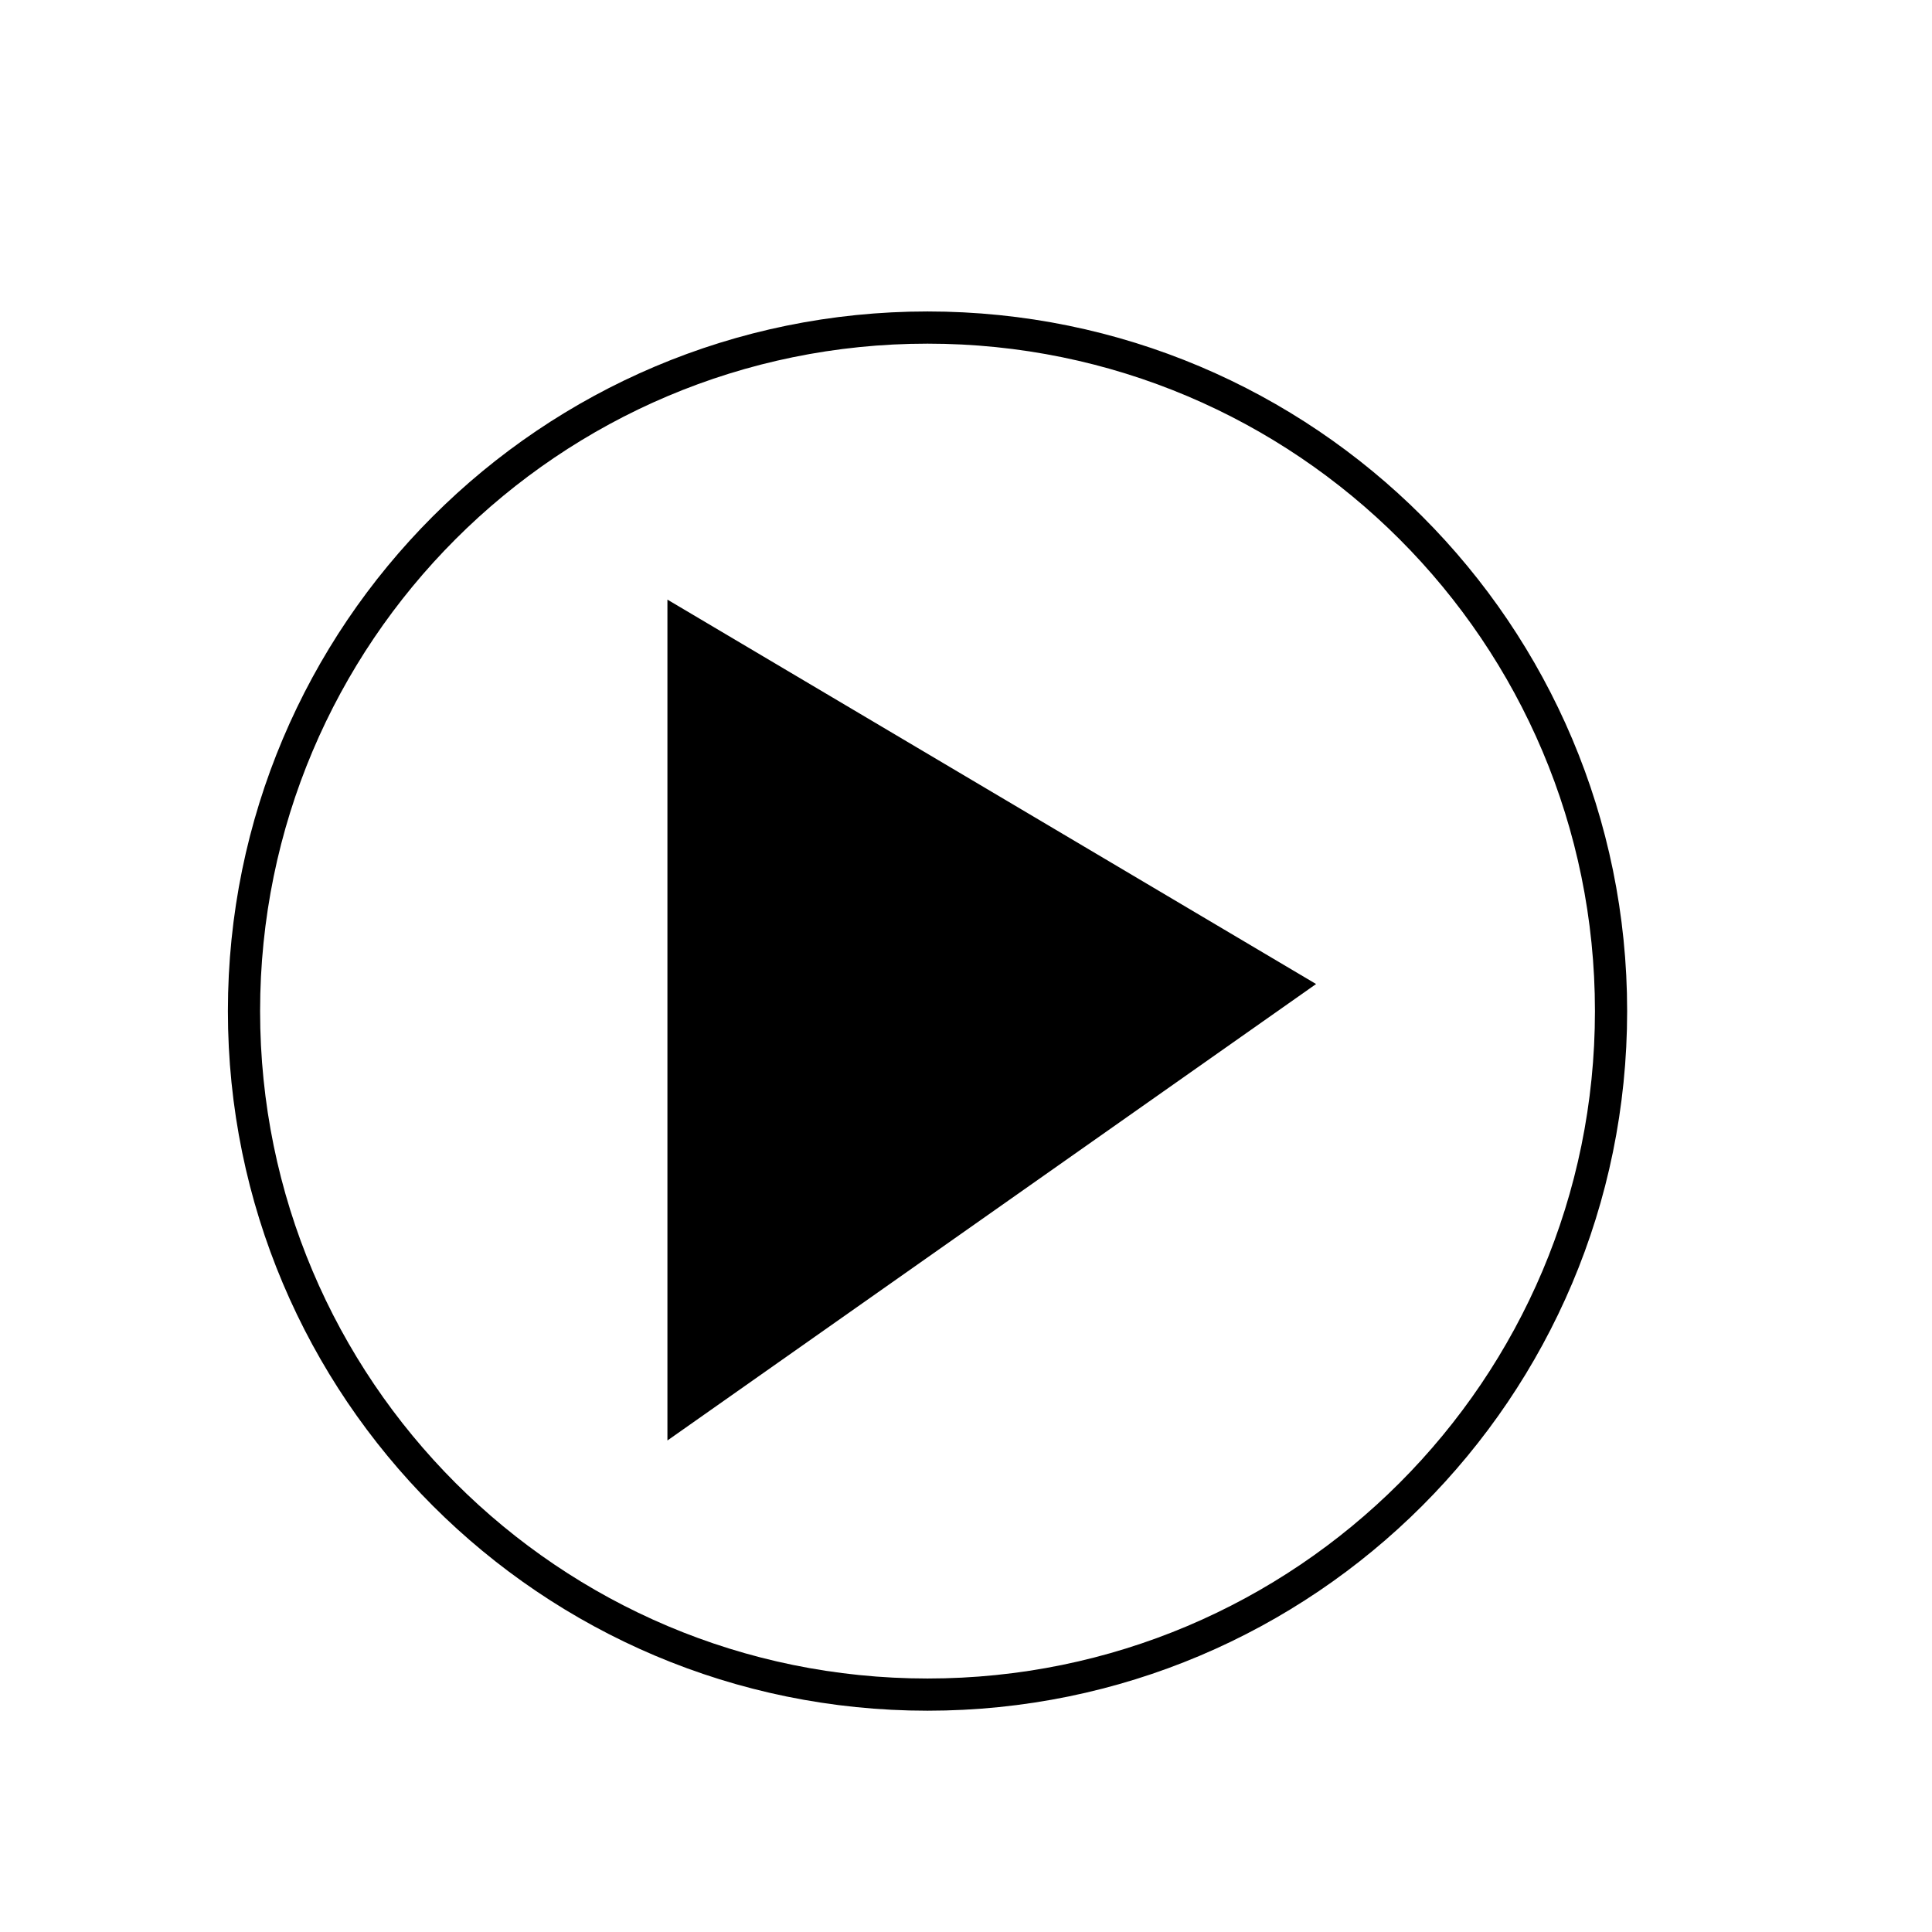
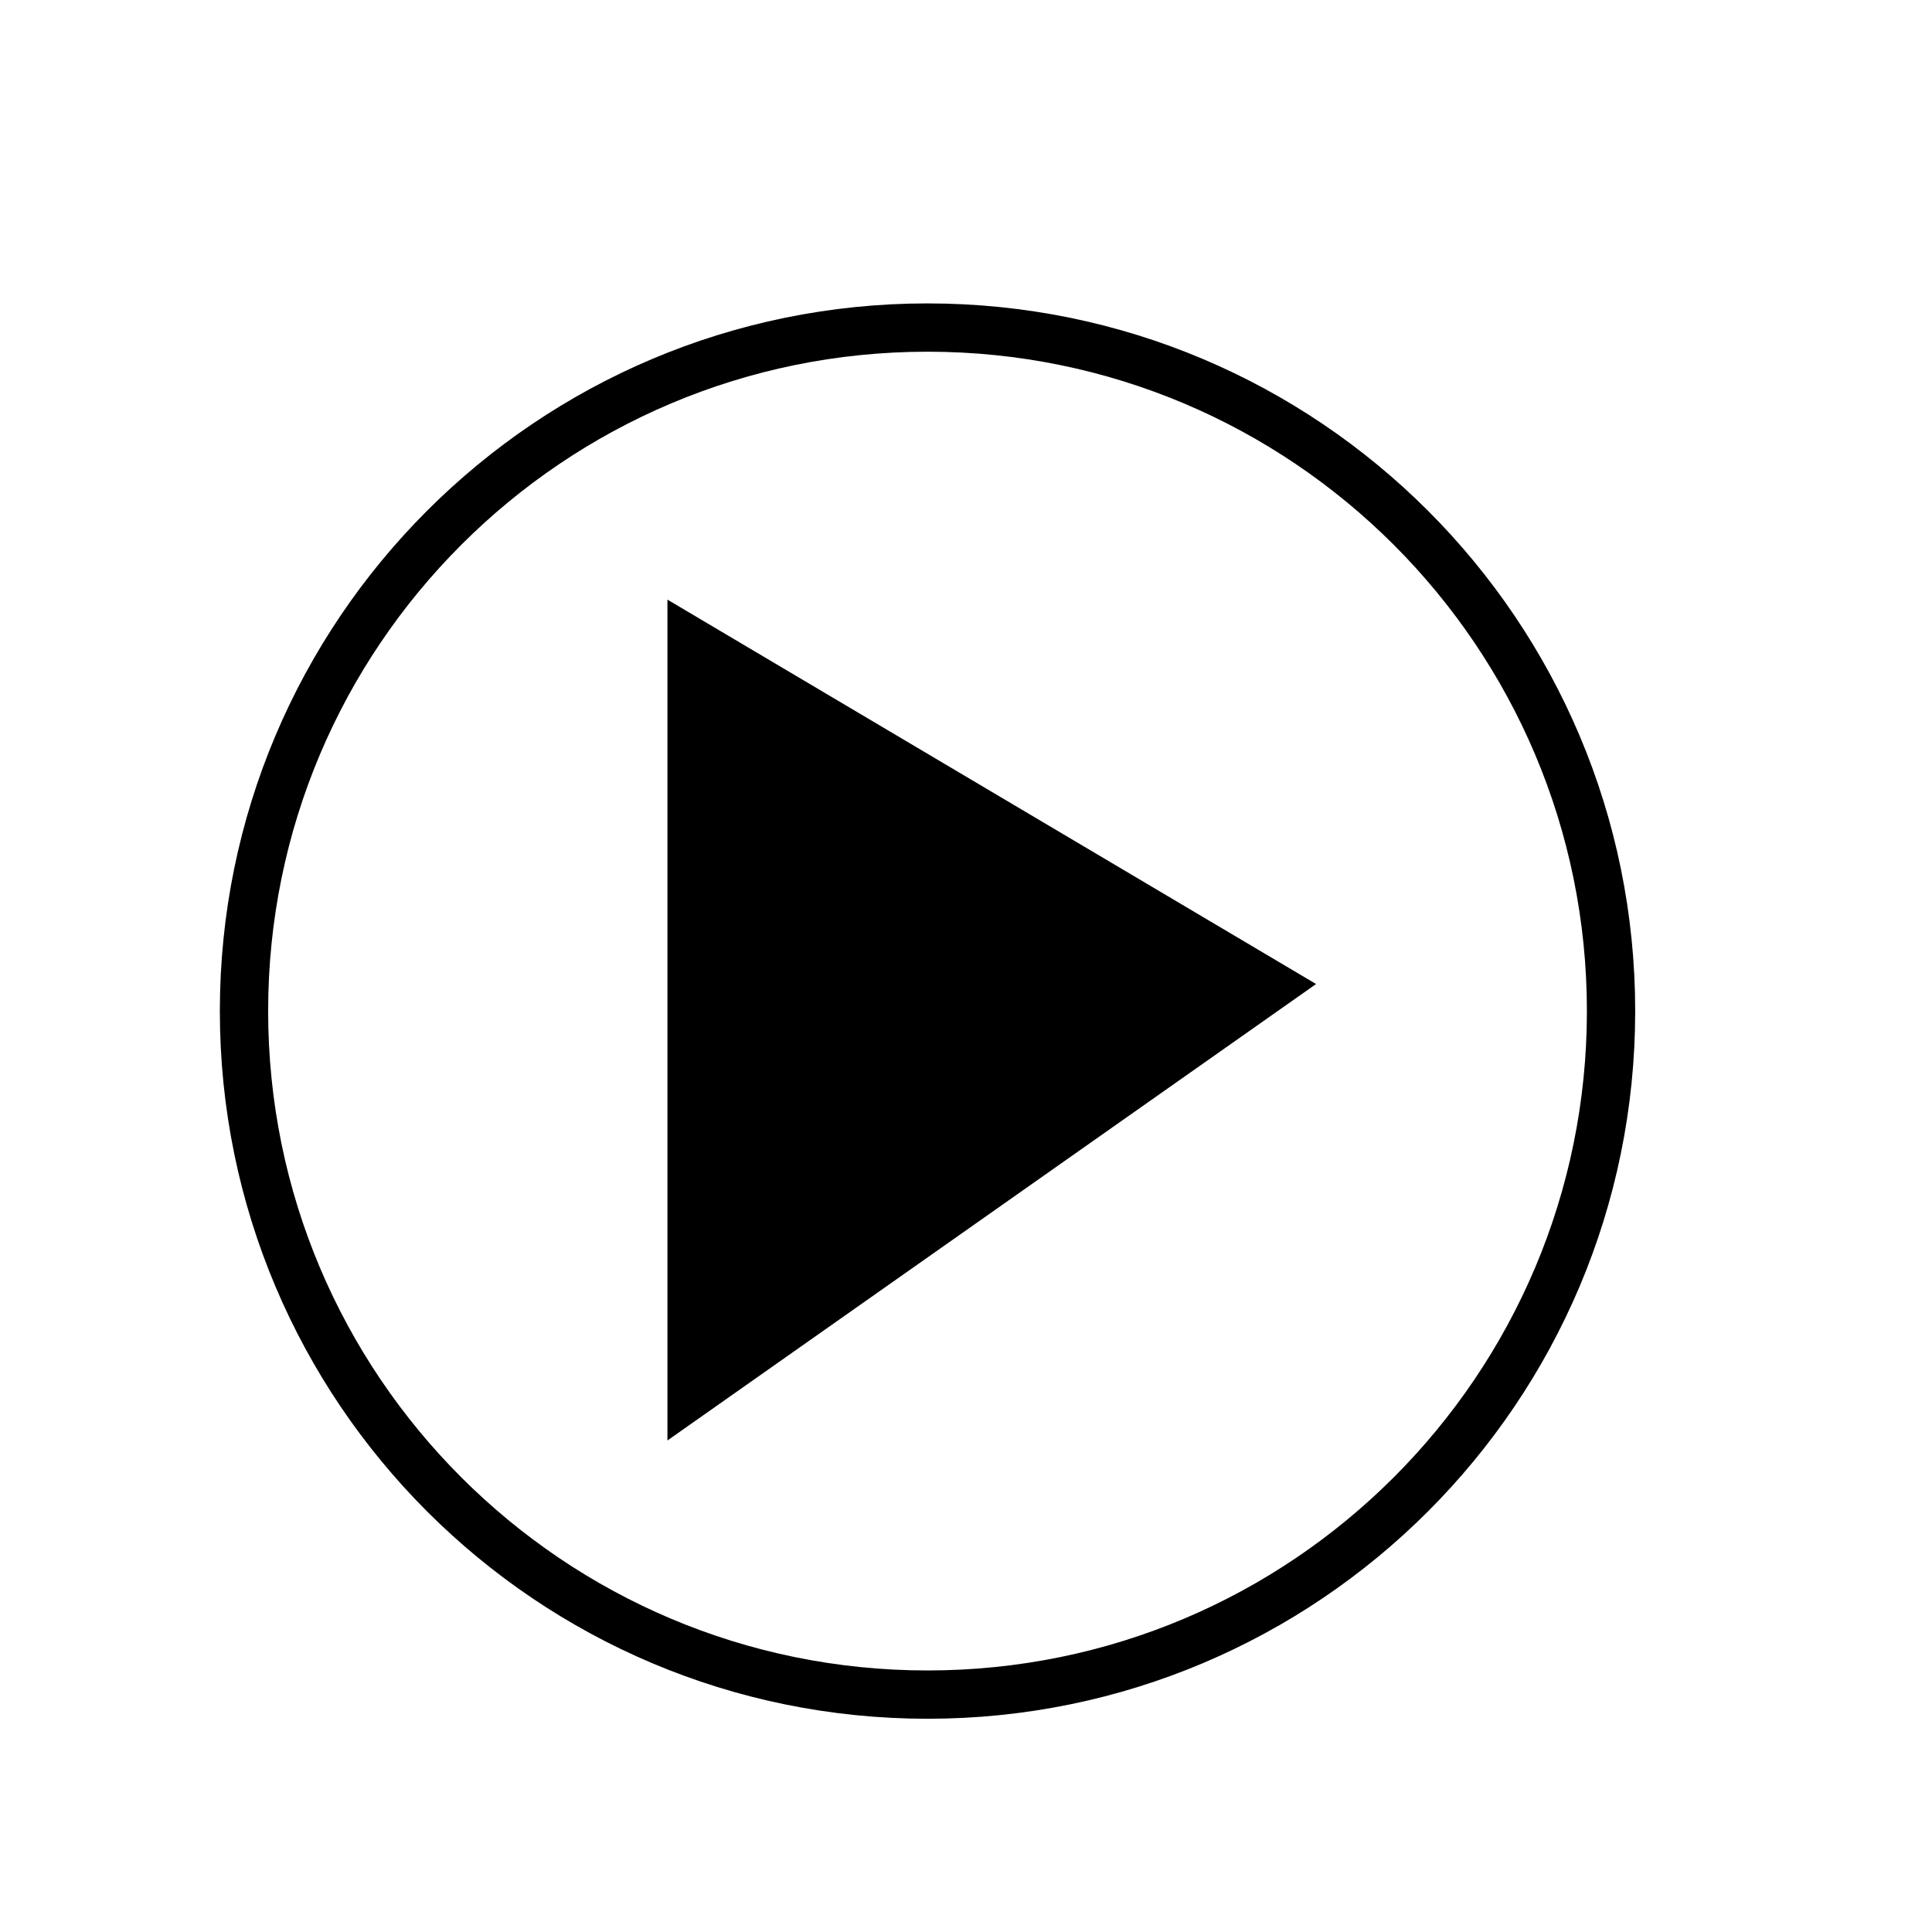
<svg xmlns="http://www.w3.org/2000/svg" id="svg3745" width="24" height="24" version="1.1">
  <defs id="defs850" />
-   <circle style="fill:none;fill-opacity:1;stroke:#000000;stroke-opacity:1;stroke-width:0.4;stroke-miterlimit:4;stroke-dasharray:none" id="path854" cx="11.522" cy="12.56" r="8.491" />
+   <circle style="fill:none;fill-opacity:1;stroke:#000000;stroke-opacity:1;stroke-width:0.6;stroke-miterlimit:4;stroke-dasharray:none" id="path854" cx="11.522" cy="12.56" r="8.491" />
  <path style="fill:#000000;stroke:#000000;stroke-width:1.002;stroke-linecap:butt;stroke-linejoin:miter;stroke-opacity:1;stroke-miterlimit:4;stroke-dasharray:none;fill-opacity:1" d="m 8.792,8.328 v 8.601 l 6.635,-4.669 z" id="path858" />
</svg>
